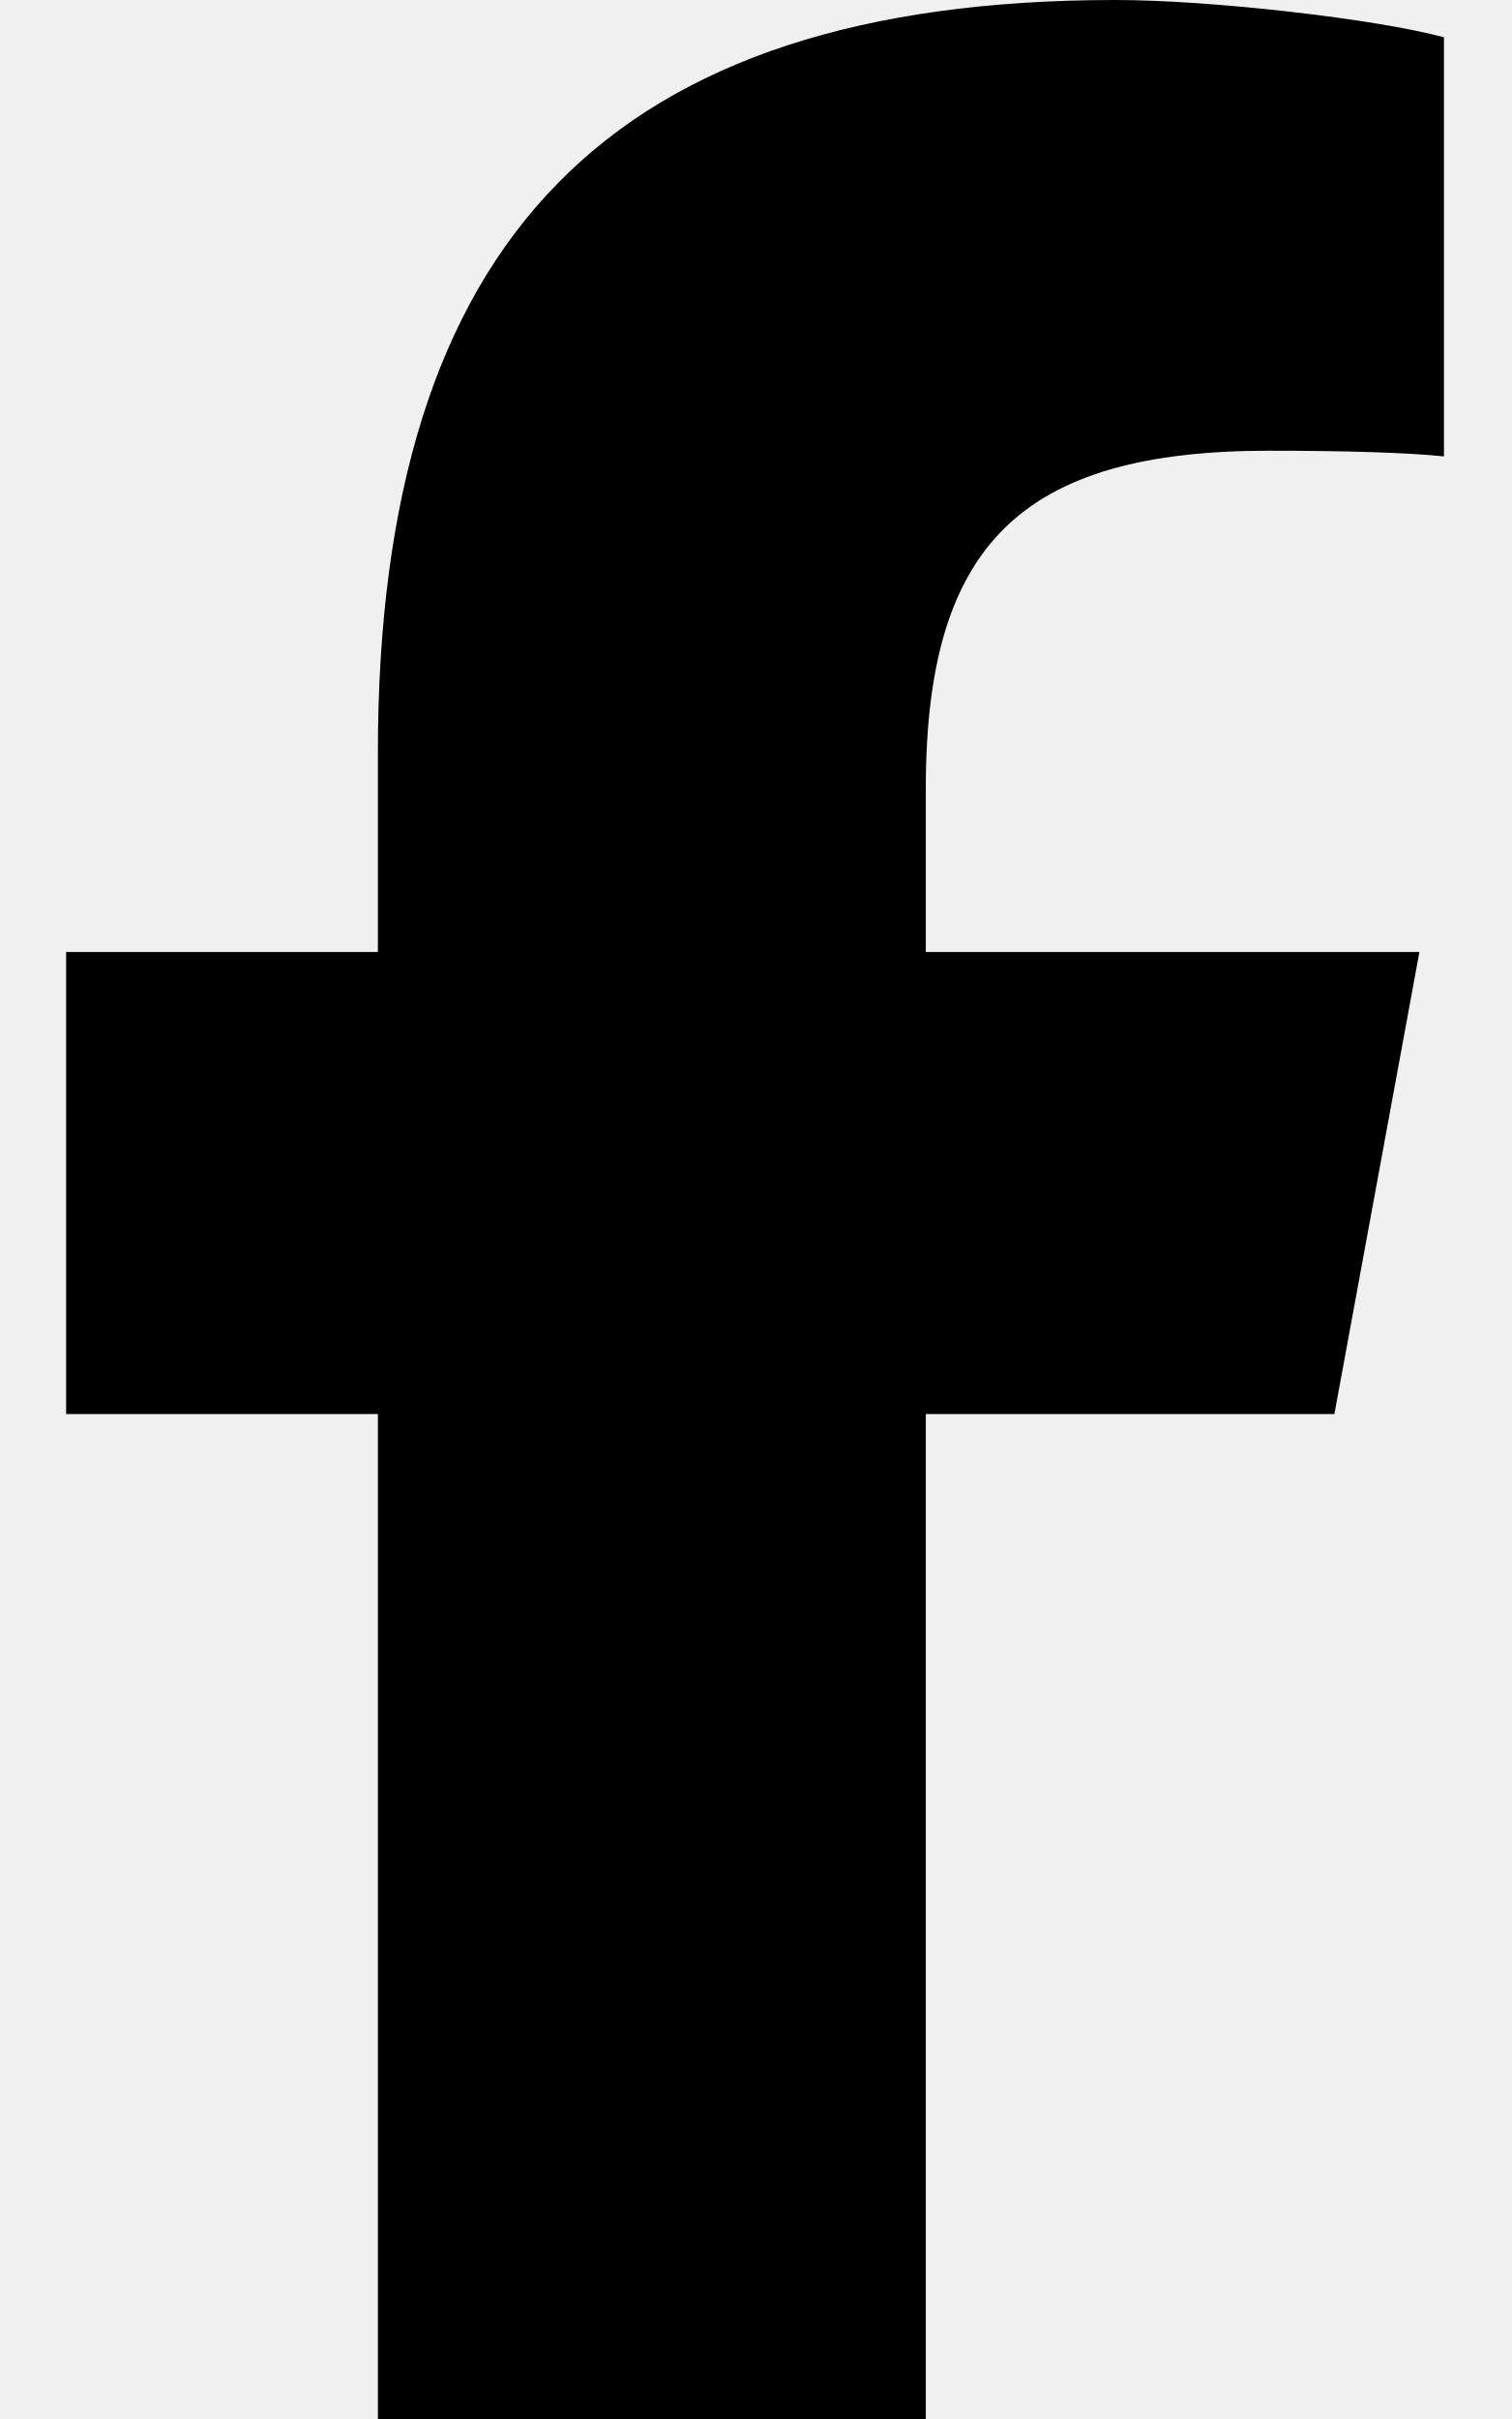
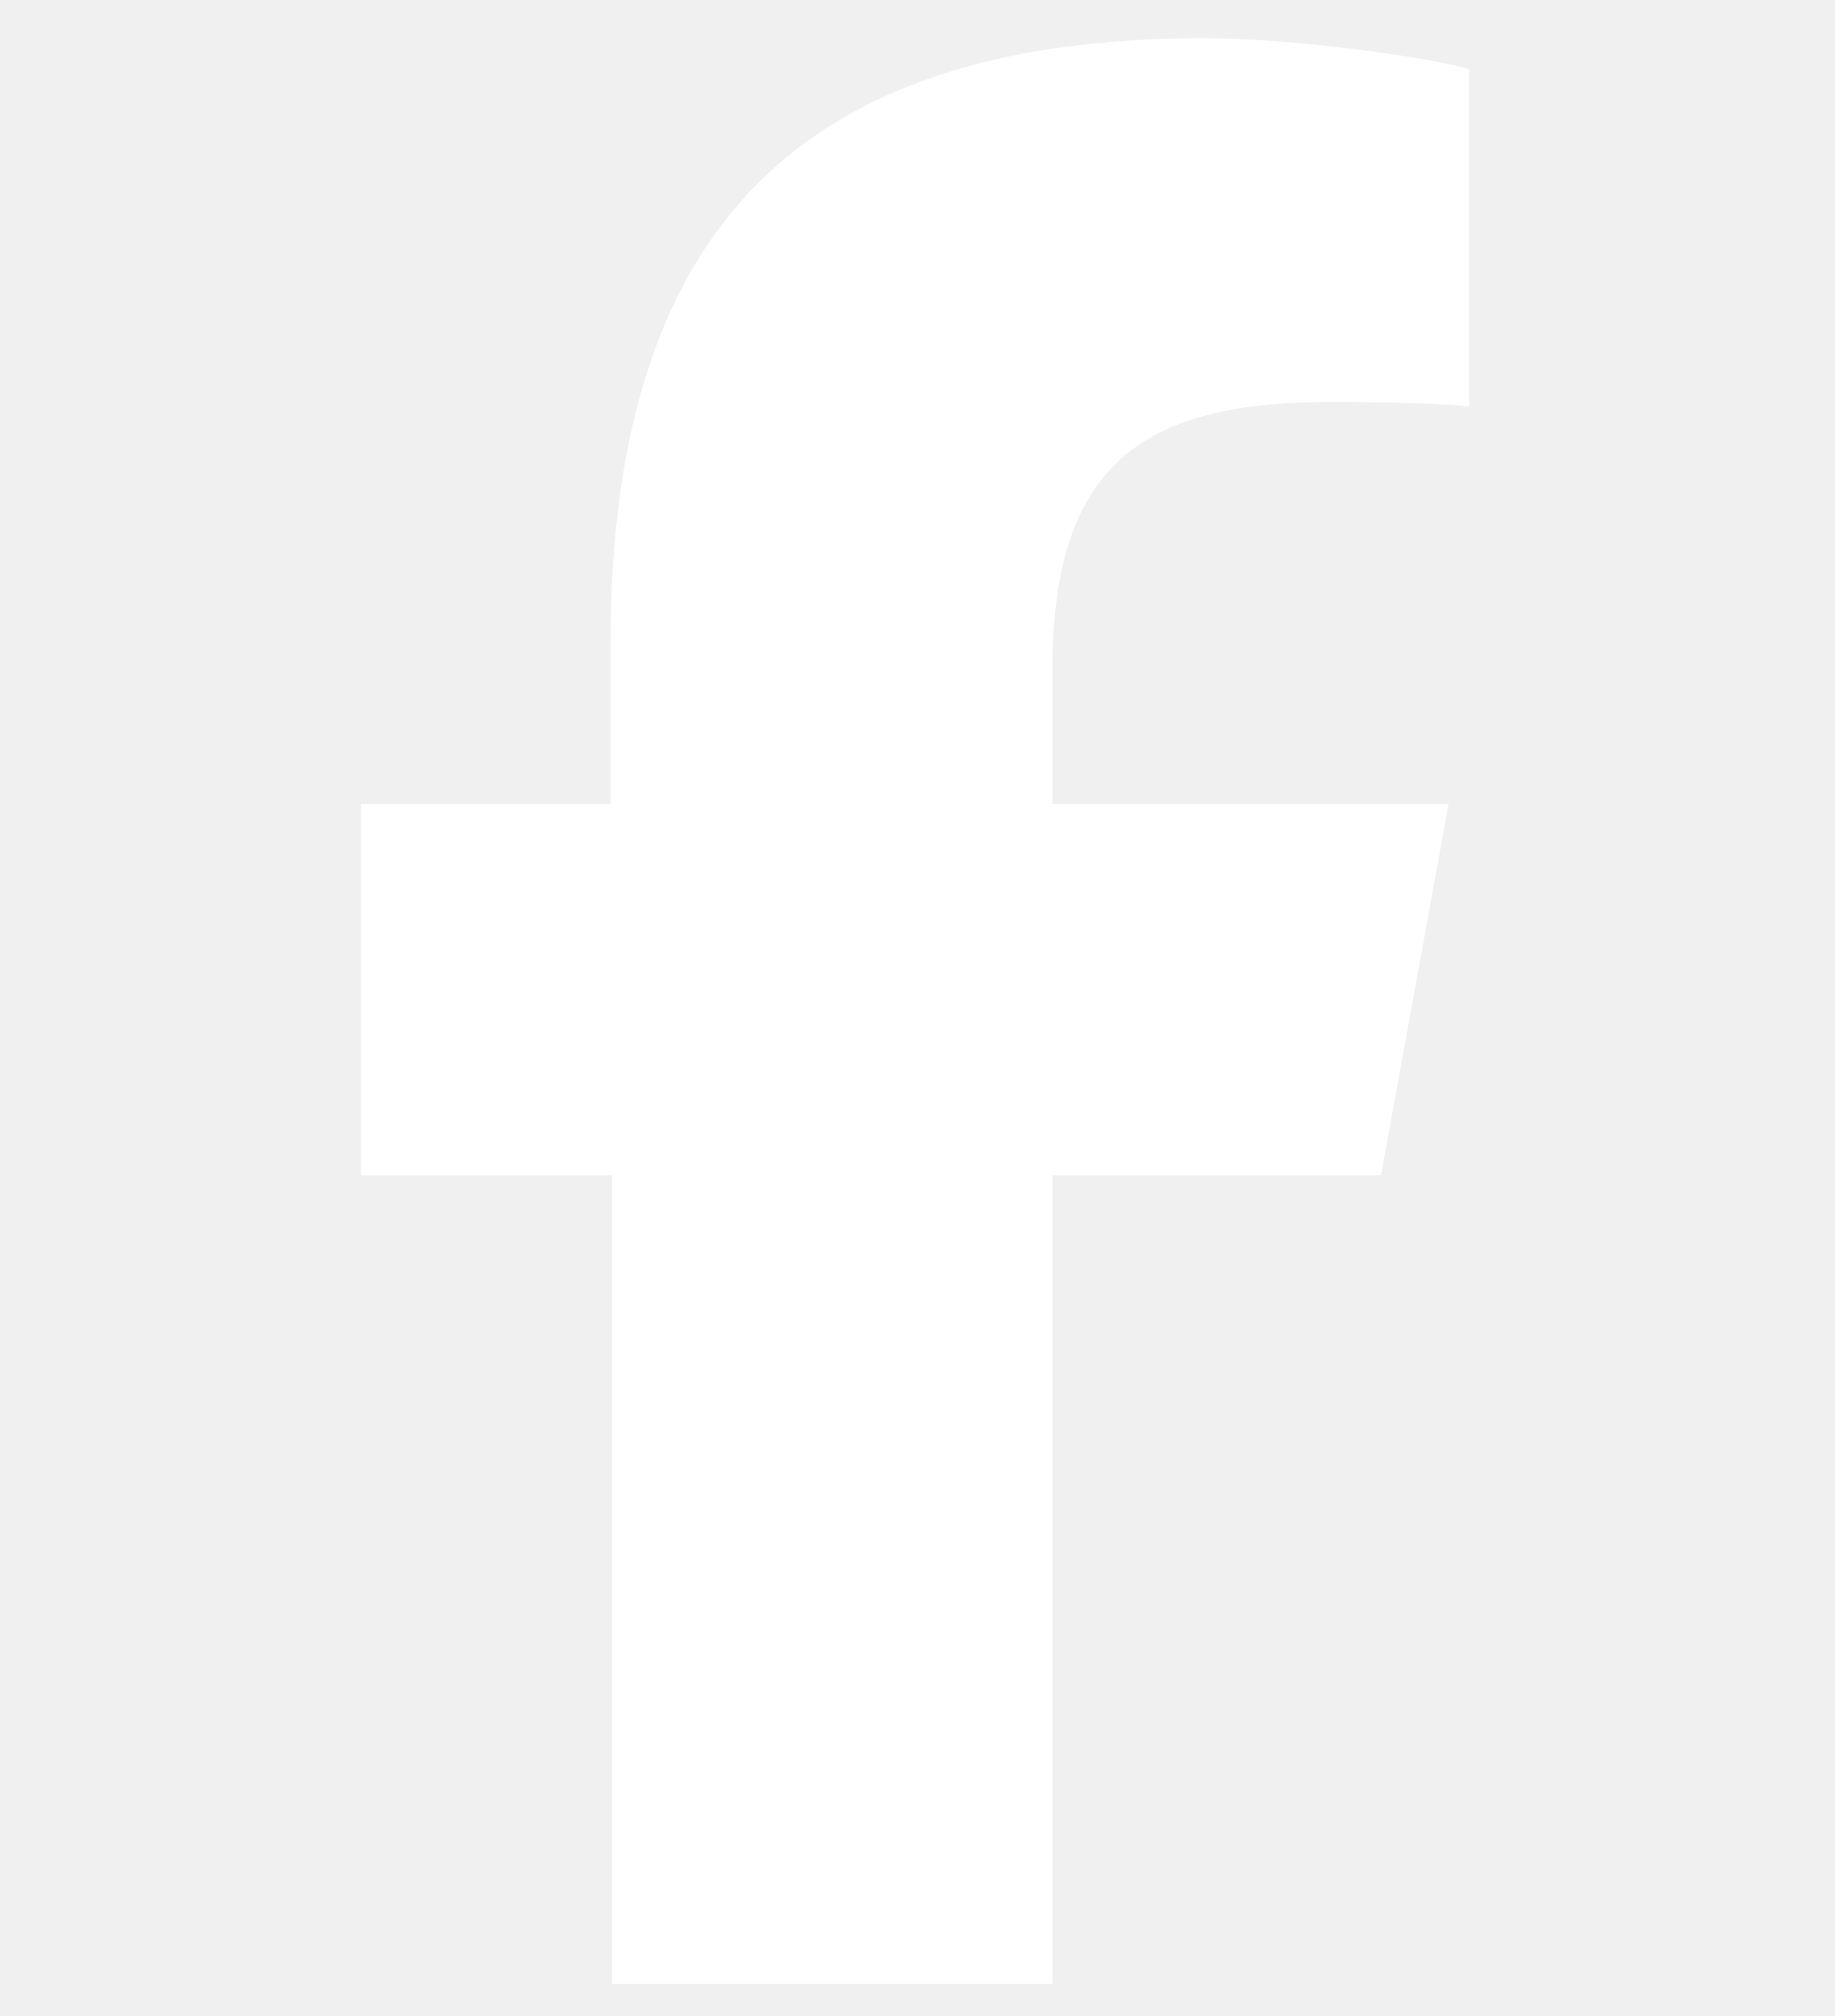
- <svg xmlns="http://www.w3.org/2000/svg" height="20" width="12.5" viewBox="0 0 320 512">
-   <path fill="#000000" d="M80 299.3V512H196V299.3h86.5l18-97.8H196V166.9c0-51.7 20.3-71.5 72.7-71.5c16.3 0 29.4 .4 37 1.2V7.9C291.4 4 256.4 0 236.2 0C129.3 0 80 50.5 80 159.4v42.1H14v97.8H80z" />
+ <svg xmlns="http://www.w3.org/2000/svg" id="Calque_1" version="1.1" viewBox="0 0 12.5 13.74">
+   <defs>
+     <style>
+       .st0 {
+         fill: #fff;
+       }
+     </style>
+   </defs>
+   <path class="st0" d="M4.17,8.01v5.51h3v-5.51h2.24l.46-2.53h-2.7v-.89c0-1.34.52-1.85,1.88-1.85.42,0,.76.01.96.03V.47c-.37-.1-1.28-.21-1.8-.21-2.77,0-4.05,1.31-4.05,4.13v1.09h-1.7v2.53h1.71,0Z" />
</svg>
